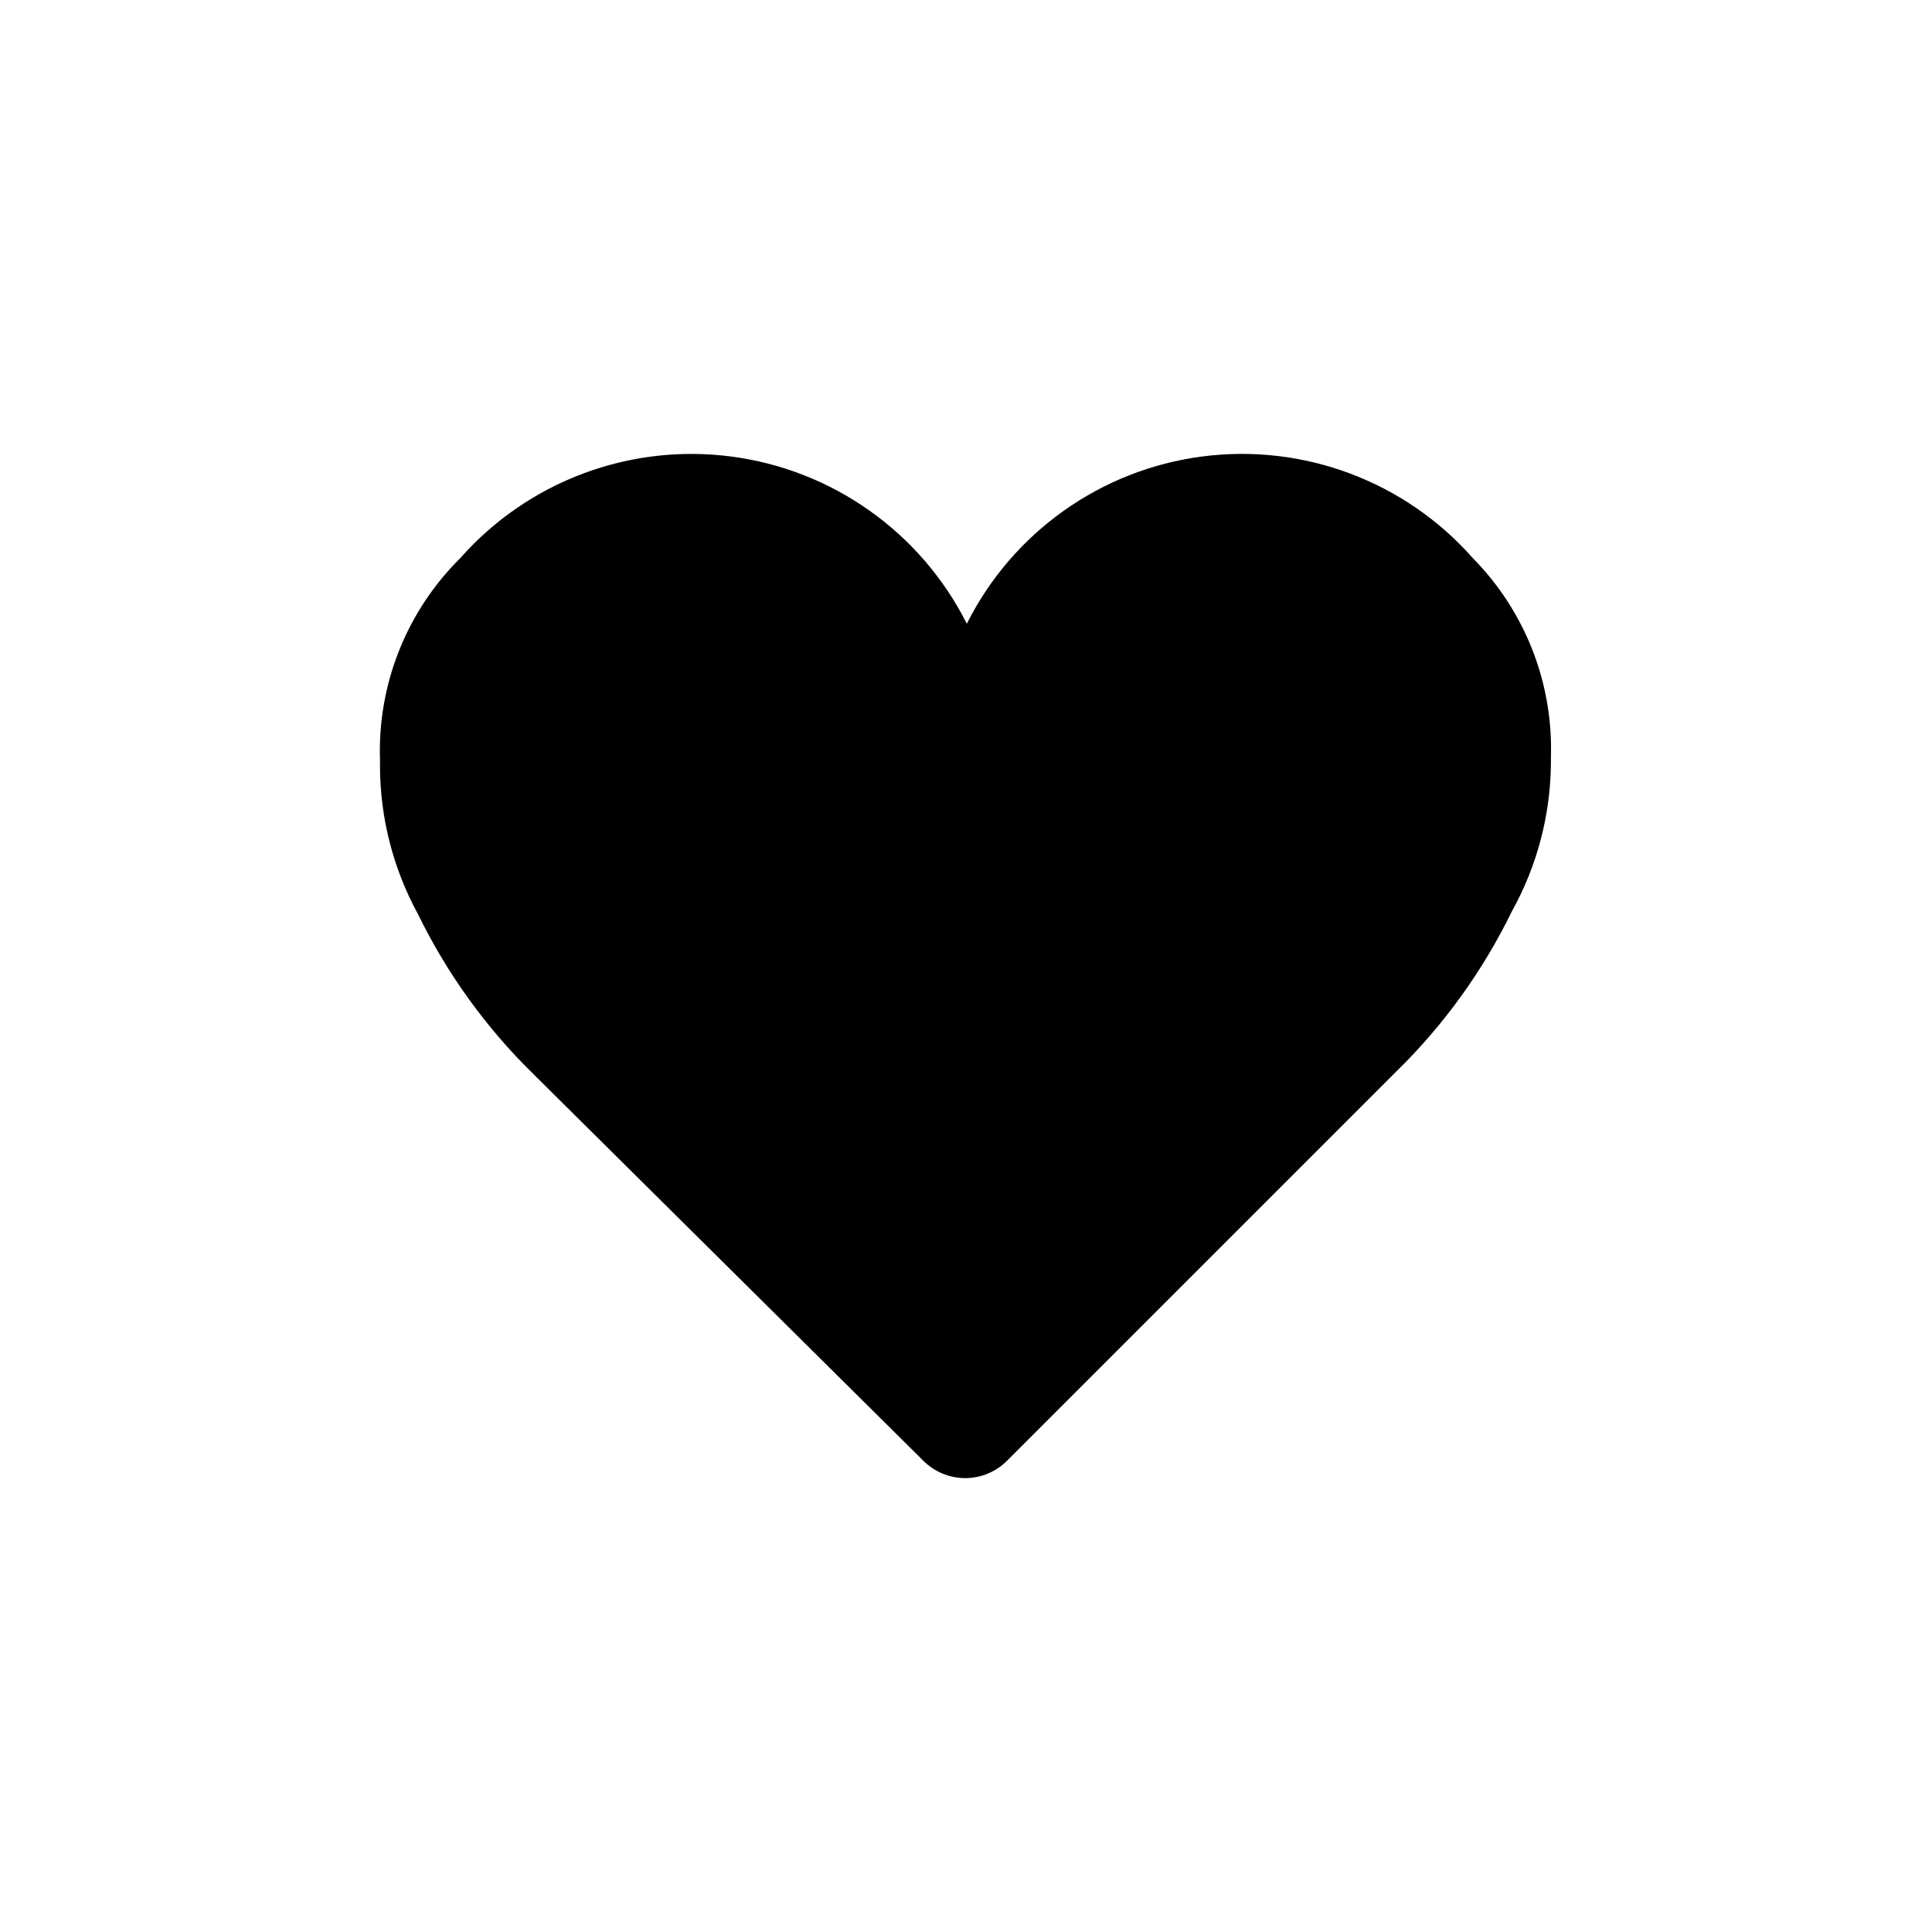
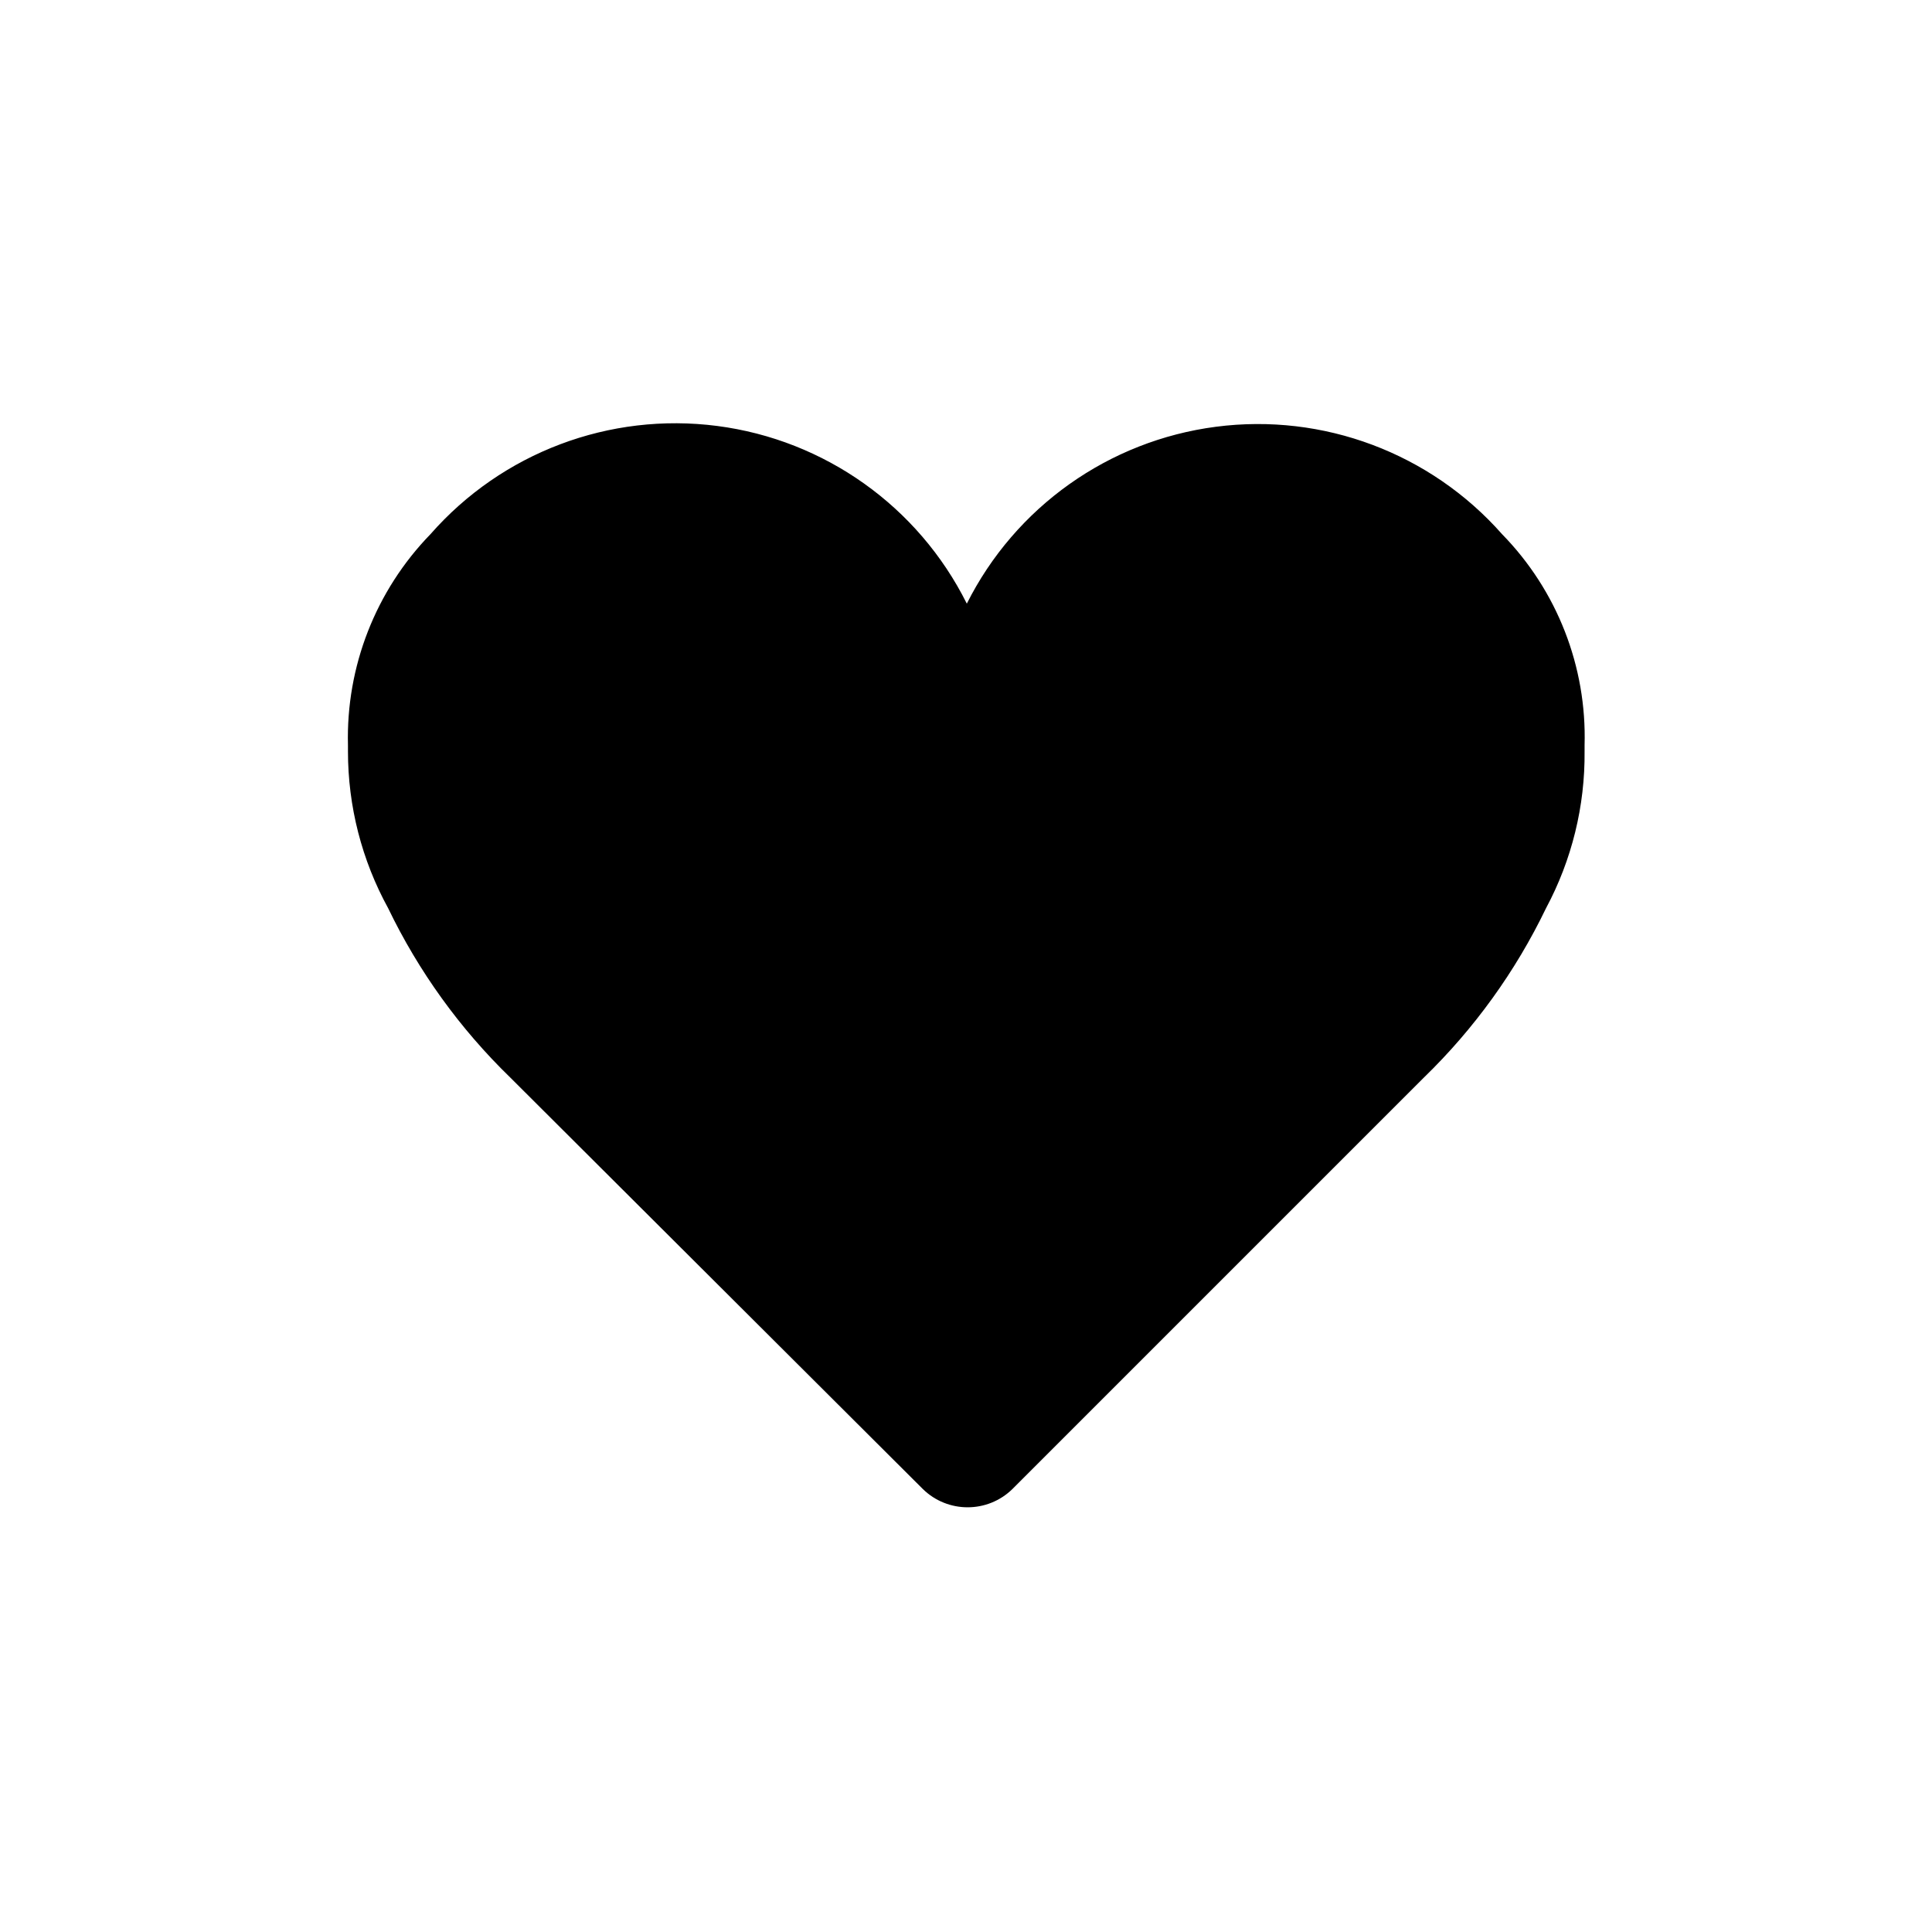
<svg xmlns="http://www.w3.org/2000/svg" viewBox="0 0 35.59 35.59">
  <defs>
    <style>.cls-1{fill:none;}</style>
  </defs>
  <g id="Layer_2" data-name="Layer 2">
    <g id="Layer_1-2" data-name="Layer 1">
-       <path d="M28.57,14.06s0-.07,0-.11a5,5,0,0,0-1.44-3.67,5.67,5.67,0,0,0-9.32,1.21,5.68,5.68,0,0,0-9.33-1.21A5,5,0,0,0,7,14s0,.07,0,.11a5.71,5.71,0,0,0,.7,2.73,10.65,10.65,0,0,0,2.13,2.95L17,26.9a1.09,1.09,0,0,0,1.56,0l7.16-7.16a10.65,10.65,0,0,0,2.13-2.95A5.71,5.71,0,0,0,28.57,14.06Z" />
-       <rect class="cls-1" x="16.06" y="3.89" width="3.47" height="27.81" rx="1.74" transform="translate(17.8 42.96) rotate(-135)" />
      <rect class="cls-1" width="35.59" height="35.59" />
+       <path d="M29.19,13.84s0-.07,0-.11a5.34,5.34,0,0,0-1.52-3.89,6,6,0,0,0-9.86,1.28A6,6,0,0,0,7.93,9.84a5.38,5.38,0,0,0-1.52,3.89s0,.08,0,.11a6,6,0,0,0,.74,2.89,11,11,0,0,0,2.25,3.12L17,27.43a1.18,1.18,0,0,0,1.65,0l7.58-7.58a11,11,0,0,0,2.25-3.12A6,6,0,0,0,29.19,13.84Z" />
+       <rect class="cls-1" x="16.96" y="3.09" width="3.67" height="29.41" rx="1.74" transform="translate(19.5 43.67) rotate(-135)" />
    </g>
  </g>
</svg>
